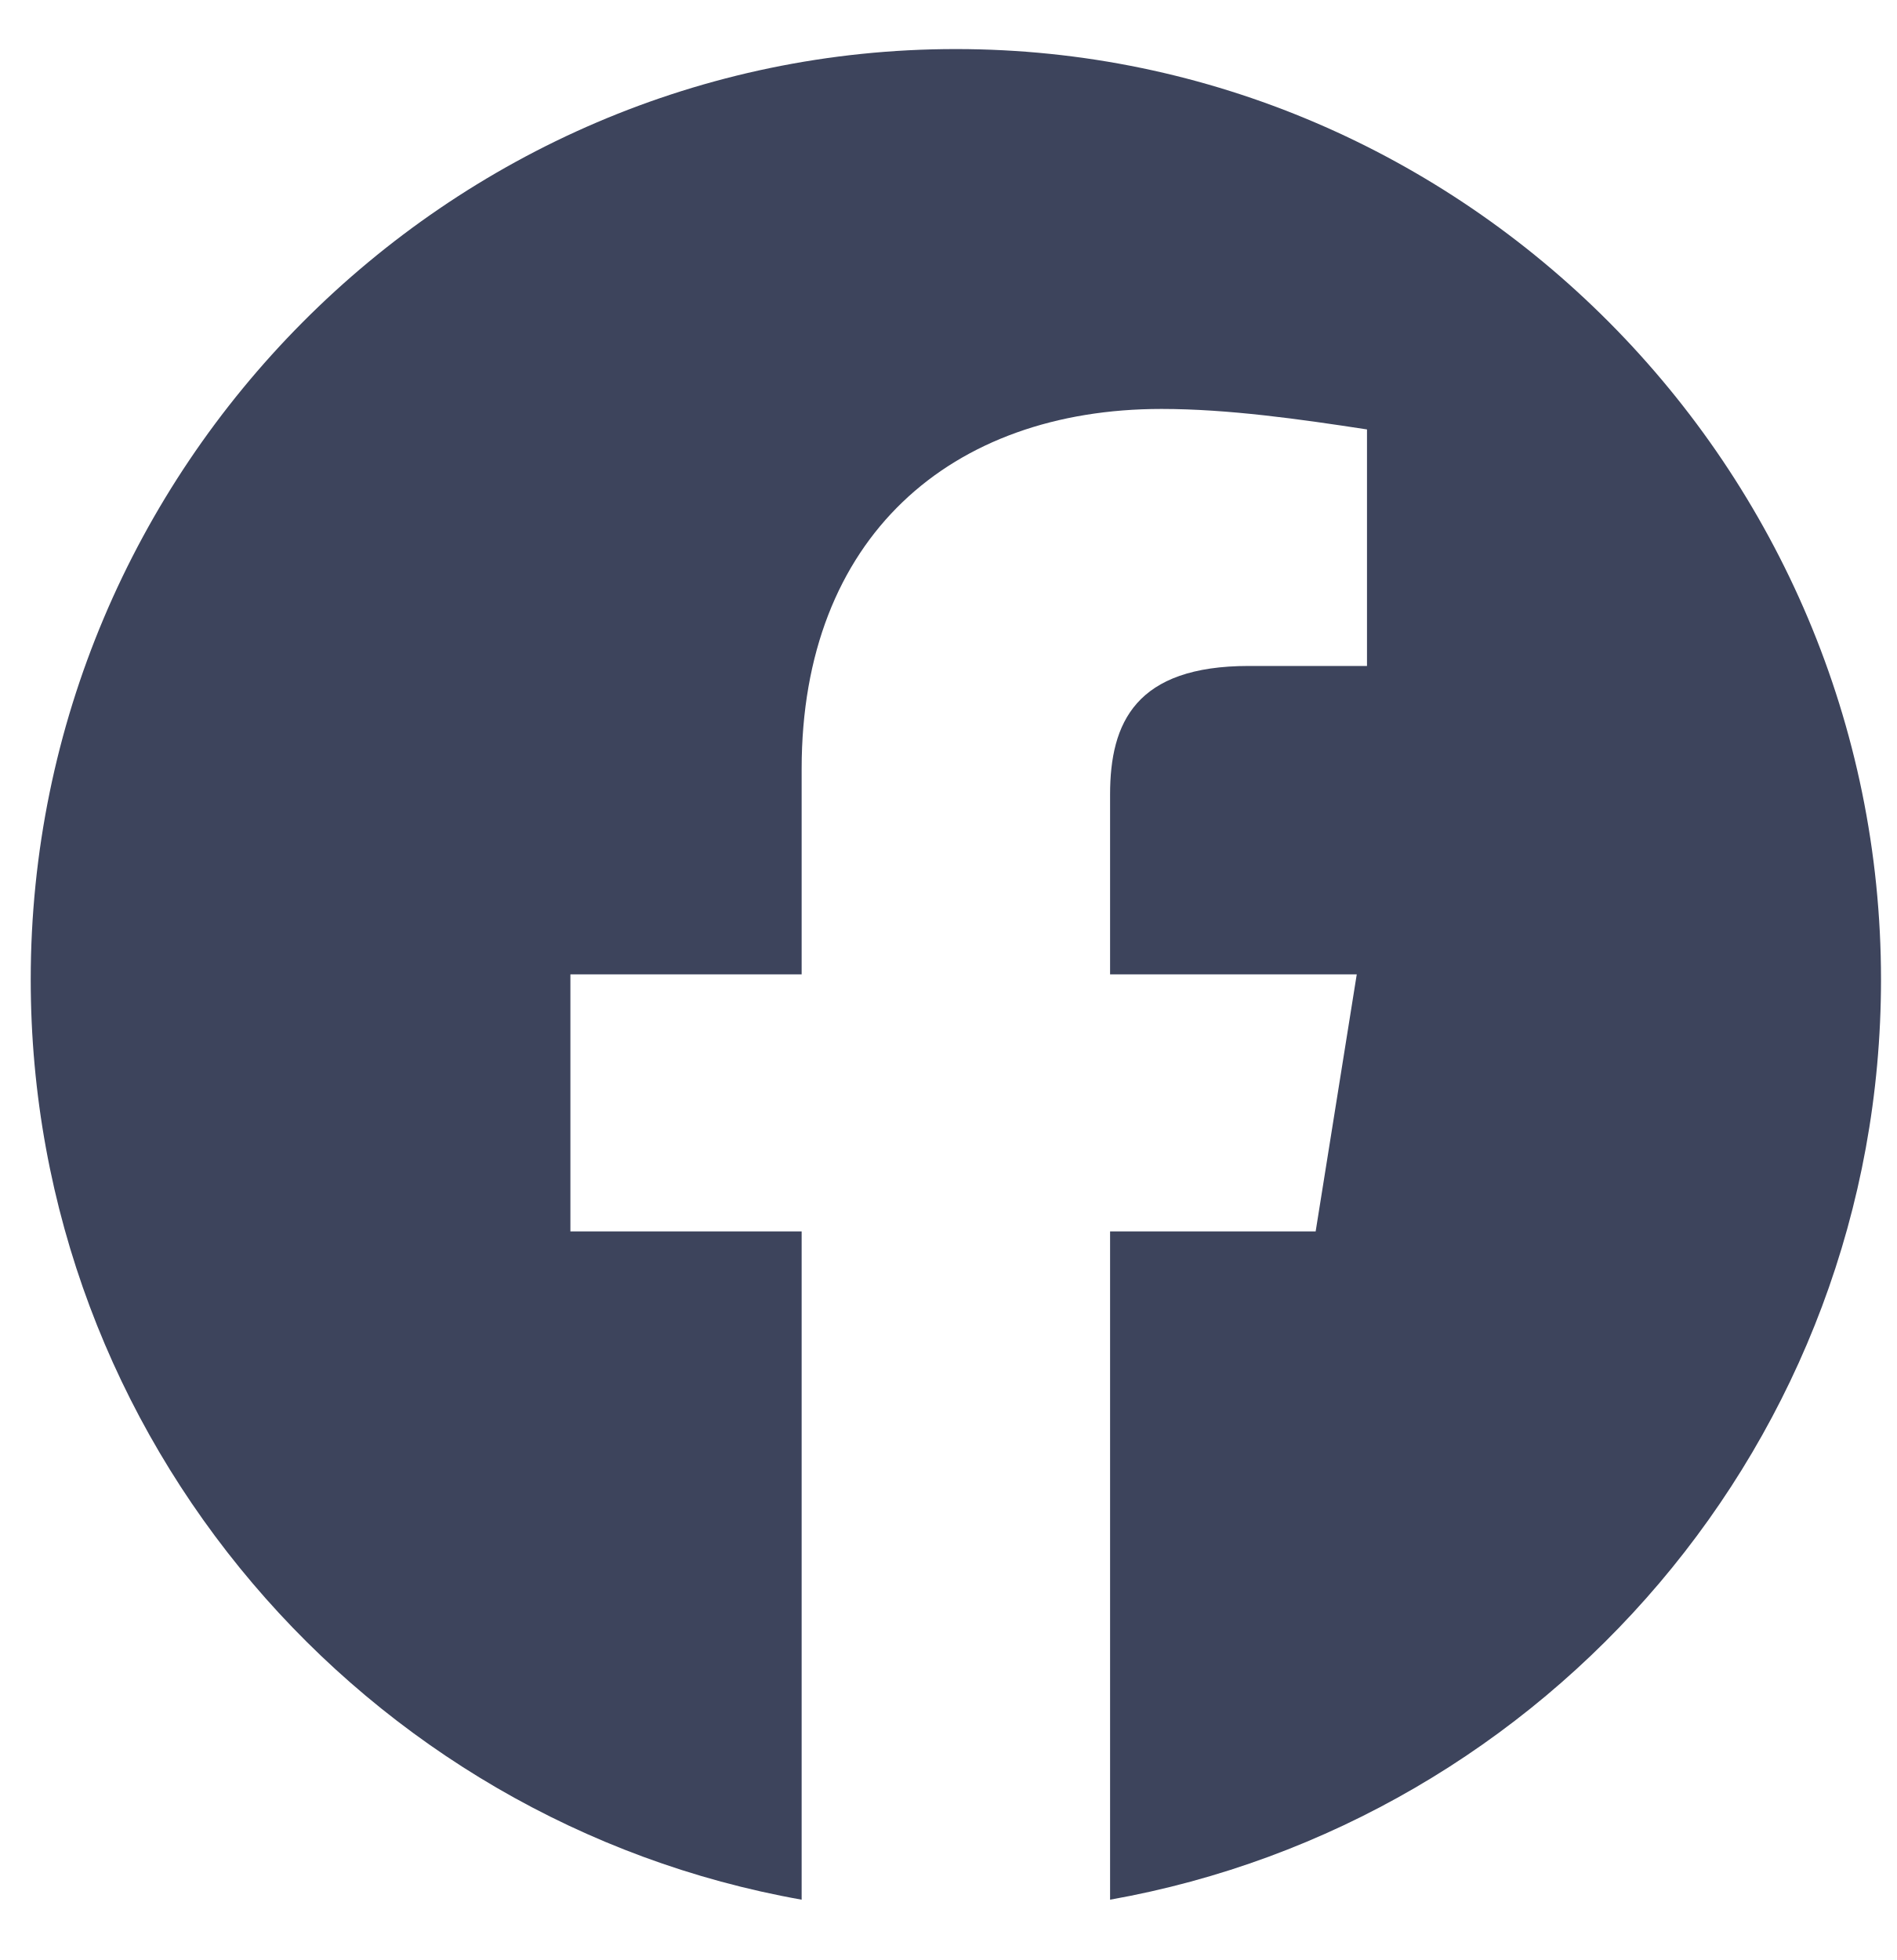
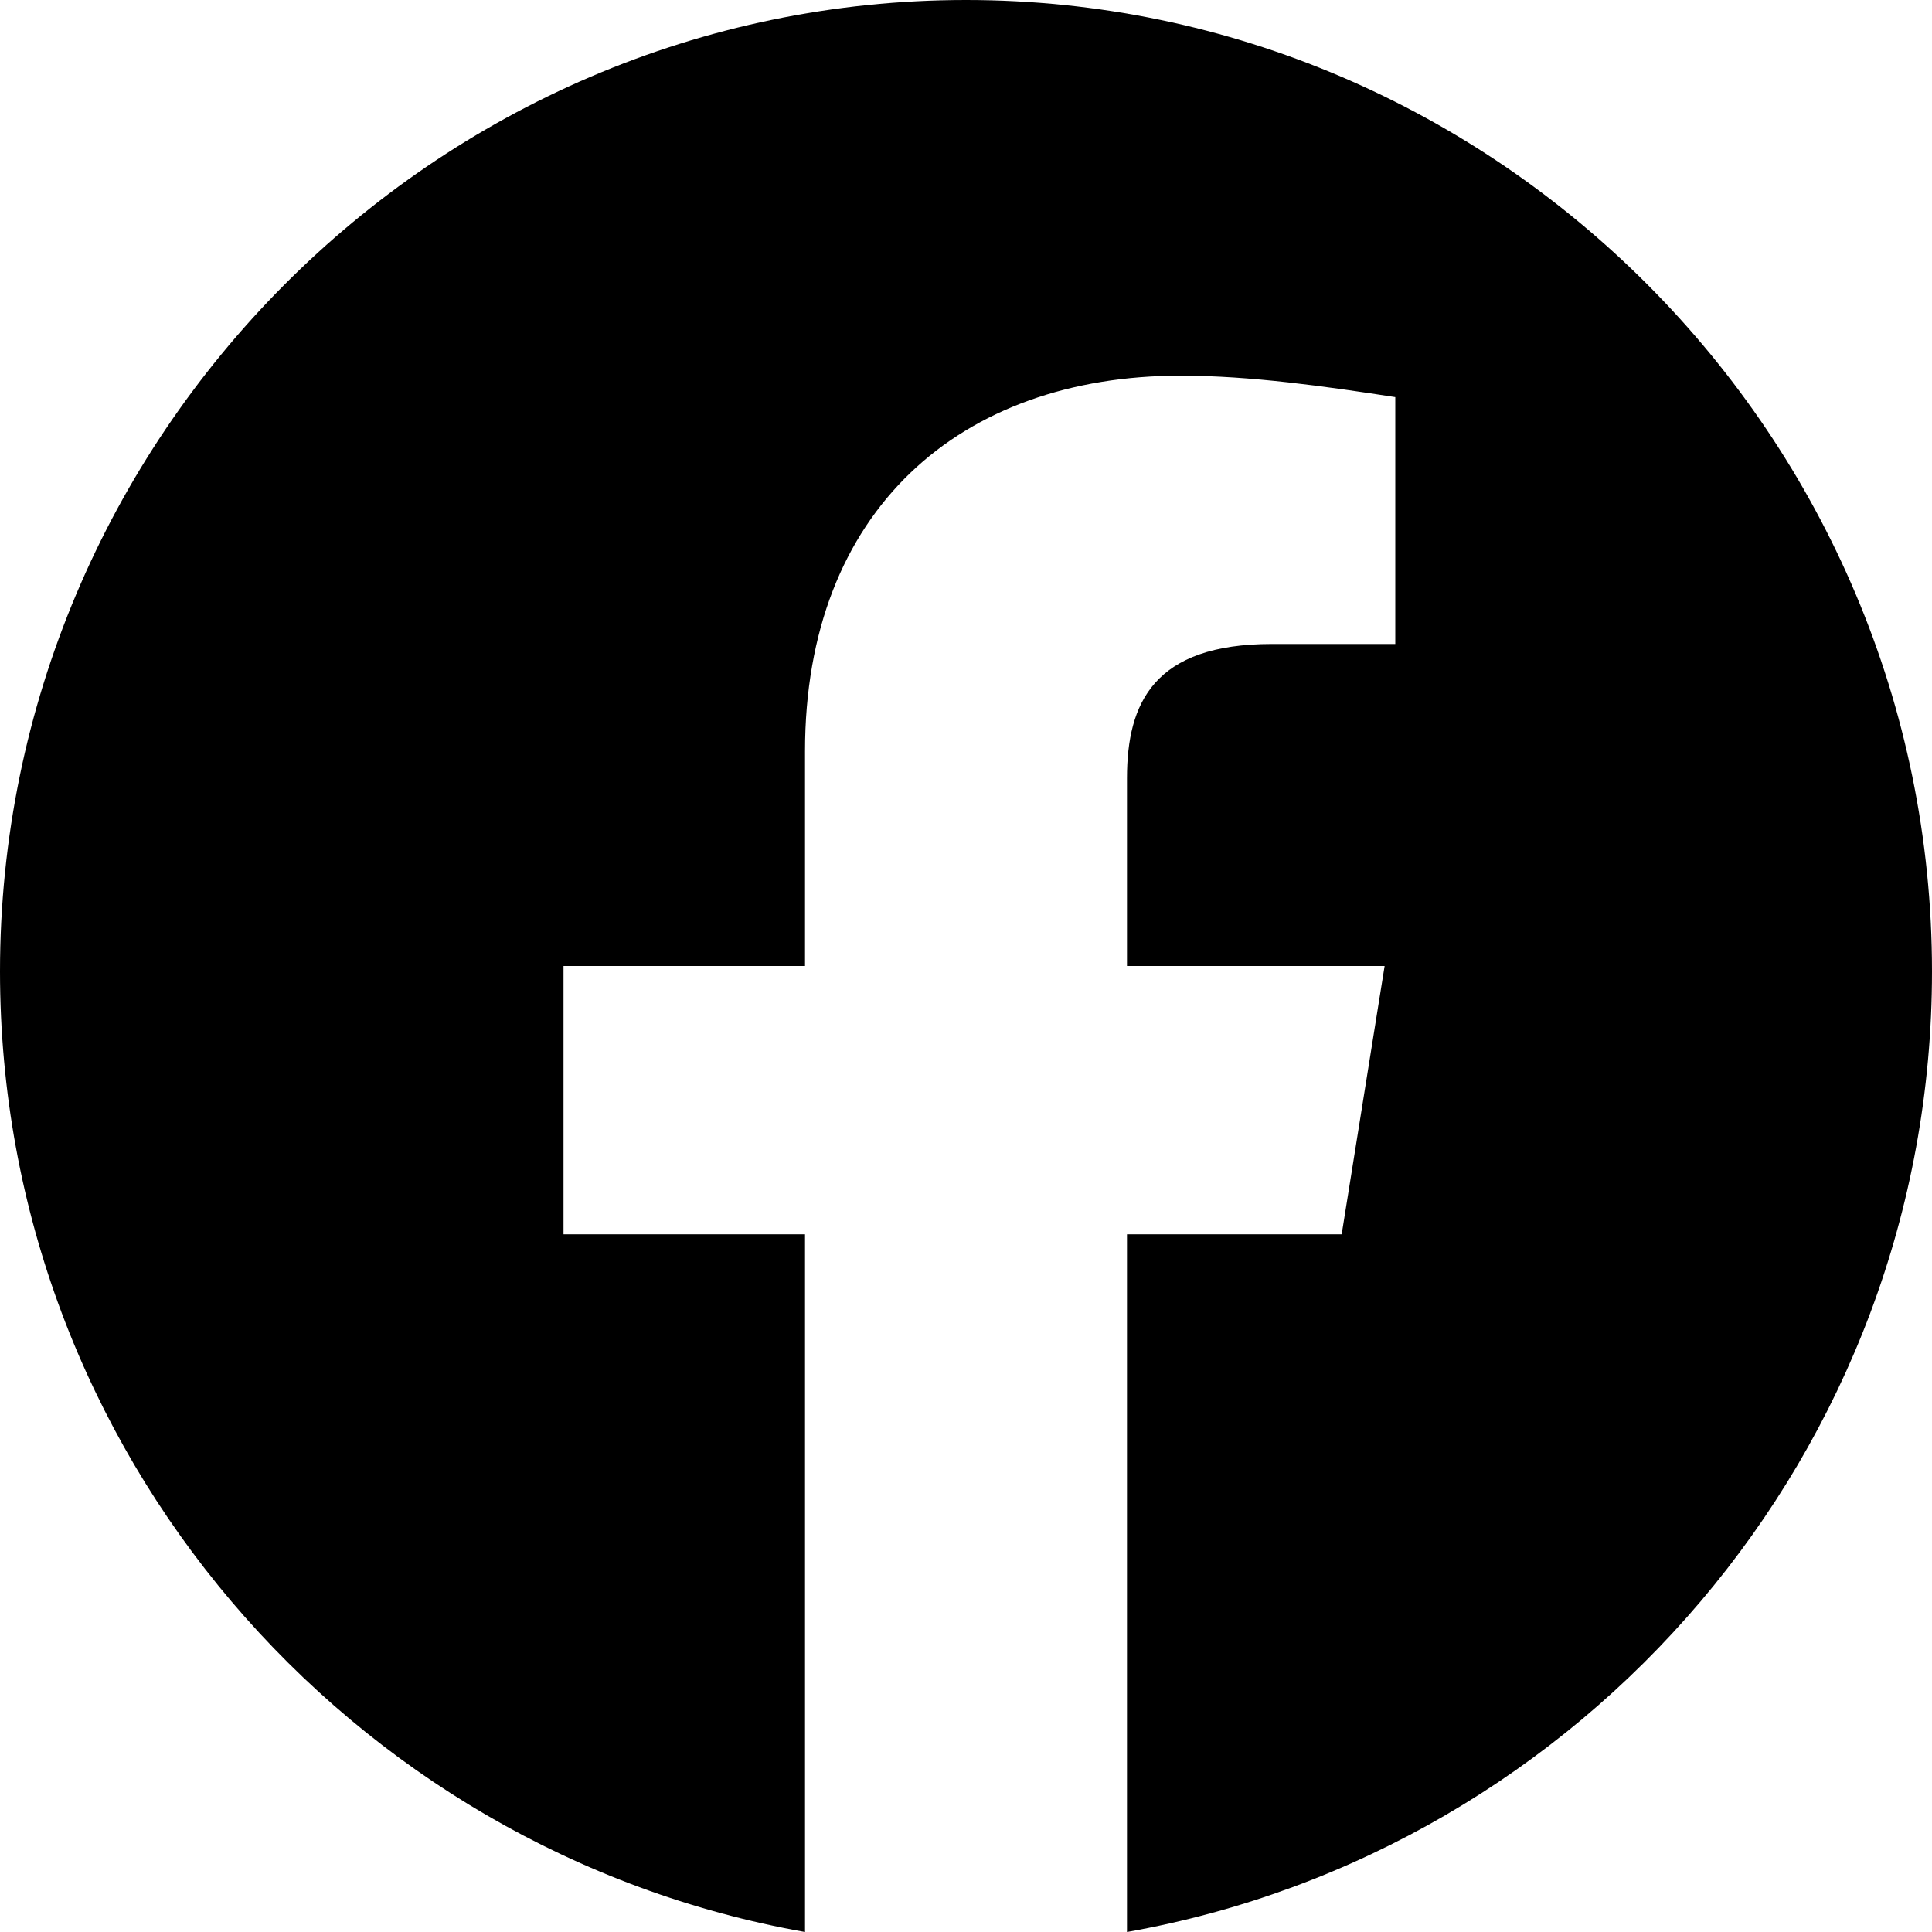
- <svg xmlns="http://www.w3.org/2000/svg" width="30" height="31" viewBox="0 0 30 31" fill="none">
-   <path fill-rule="evenodd" clip-rule="evenodd" d="M0.486 15.493C0.486 22.769 5.77 28.819 12.681 30.046V19.476H9.023V15.411H12.681V12.159C12.681 8.5 15.039 6.468 18.373 6.468C19.429 6.468 20.568 6.63 21.624 6.792V10.533H19.755C17.966 10.533 17.56 11.427 17.56 12.566V15.411H21.462L20.812 19.476H17.56V30.046C24.471 28.819 29.755 22.77 29.755 15.493C29.755 7.399 23.17 0.776 15.12 0.776C7.071 0.776 0.486 7.399 0.486 15.493Z" fill="#3D445C" />
+ <svg xmlns="http://www.w3.org/2000/svg">
+   <path d="M0 20.112C0 30.055 7.222 38.323 16.667 40V25.555h-5V20h5v-4.445c0-5 3.221-7.777 7.778-7.777 1.443 0 3 .222 4.443.444v5.111h-2.555c-2.445 0-3 1.222-3 2.779V20h5.334l-.889 5.555h-4.445V40C32.778 38.323 40 30.057 40 20.112 40 9.05 31 0 20 0S0 9.05 0 20.112Z" />
</svg>
